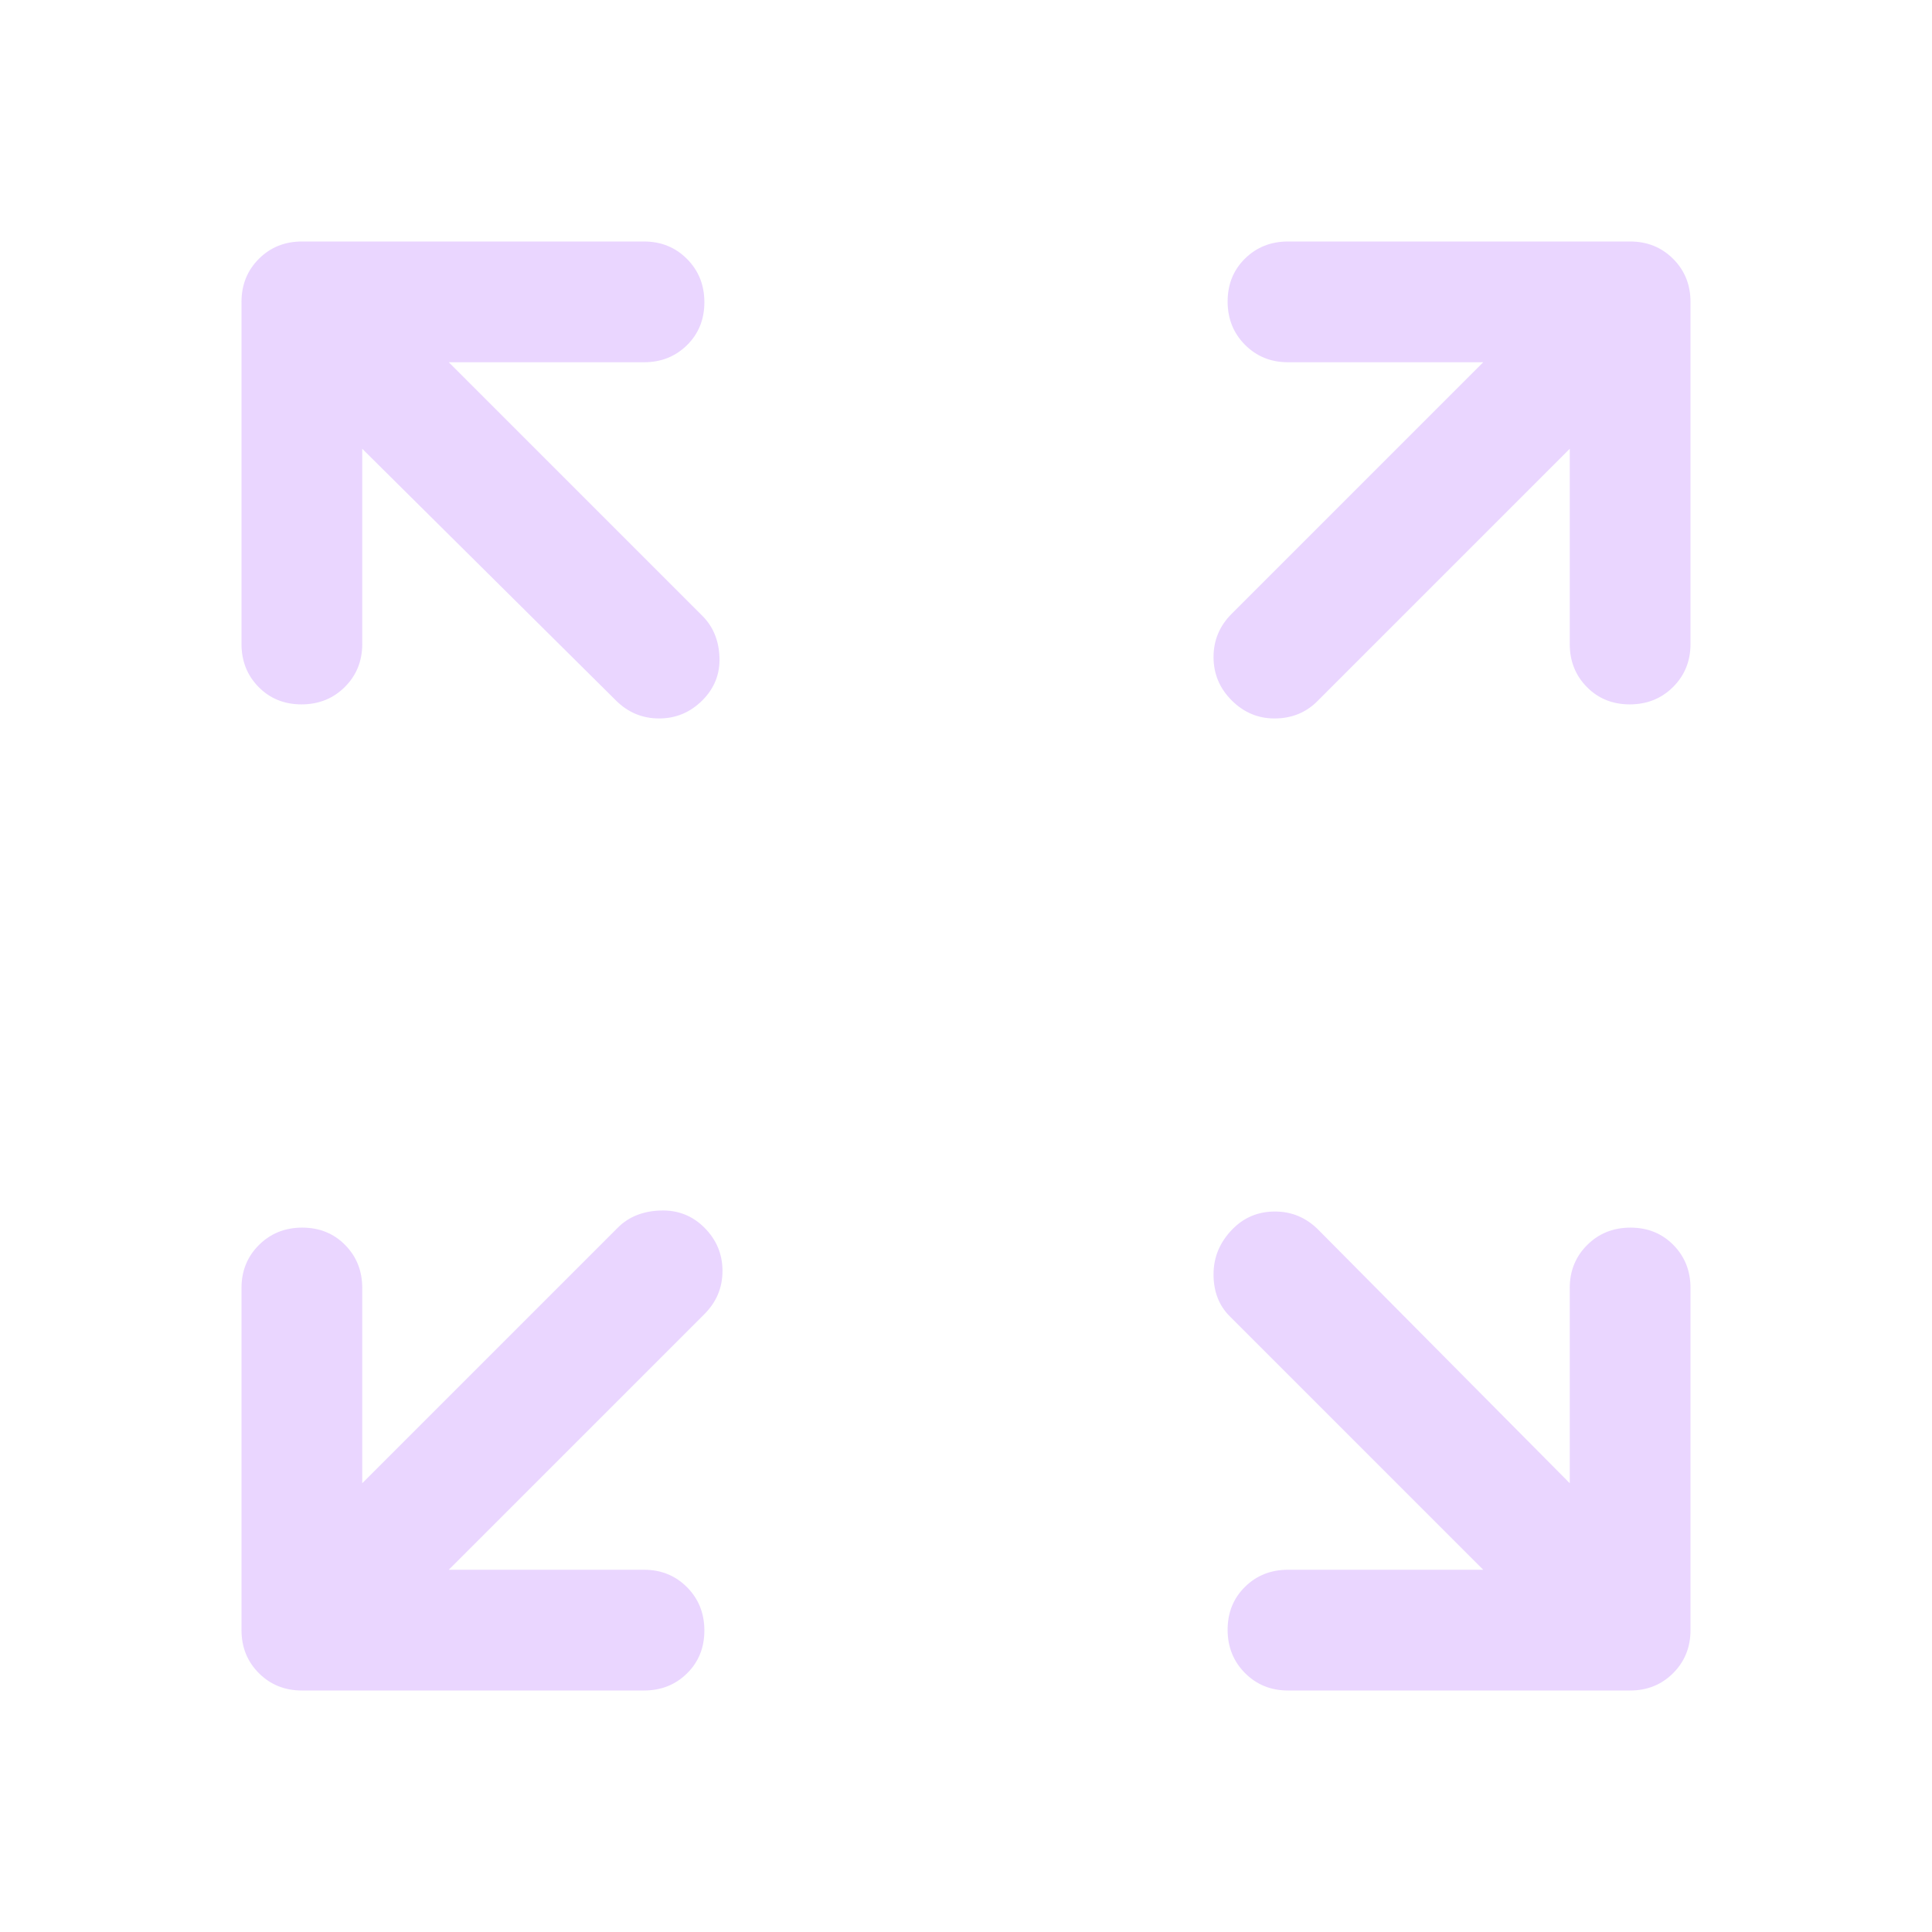
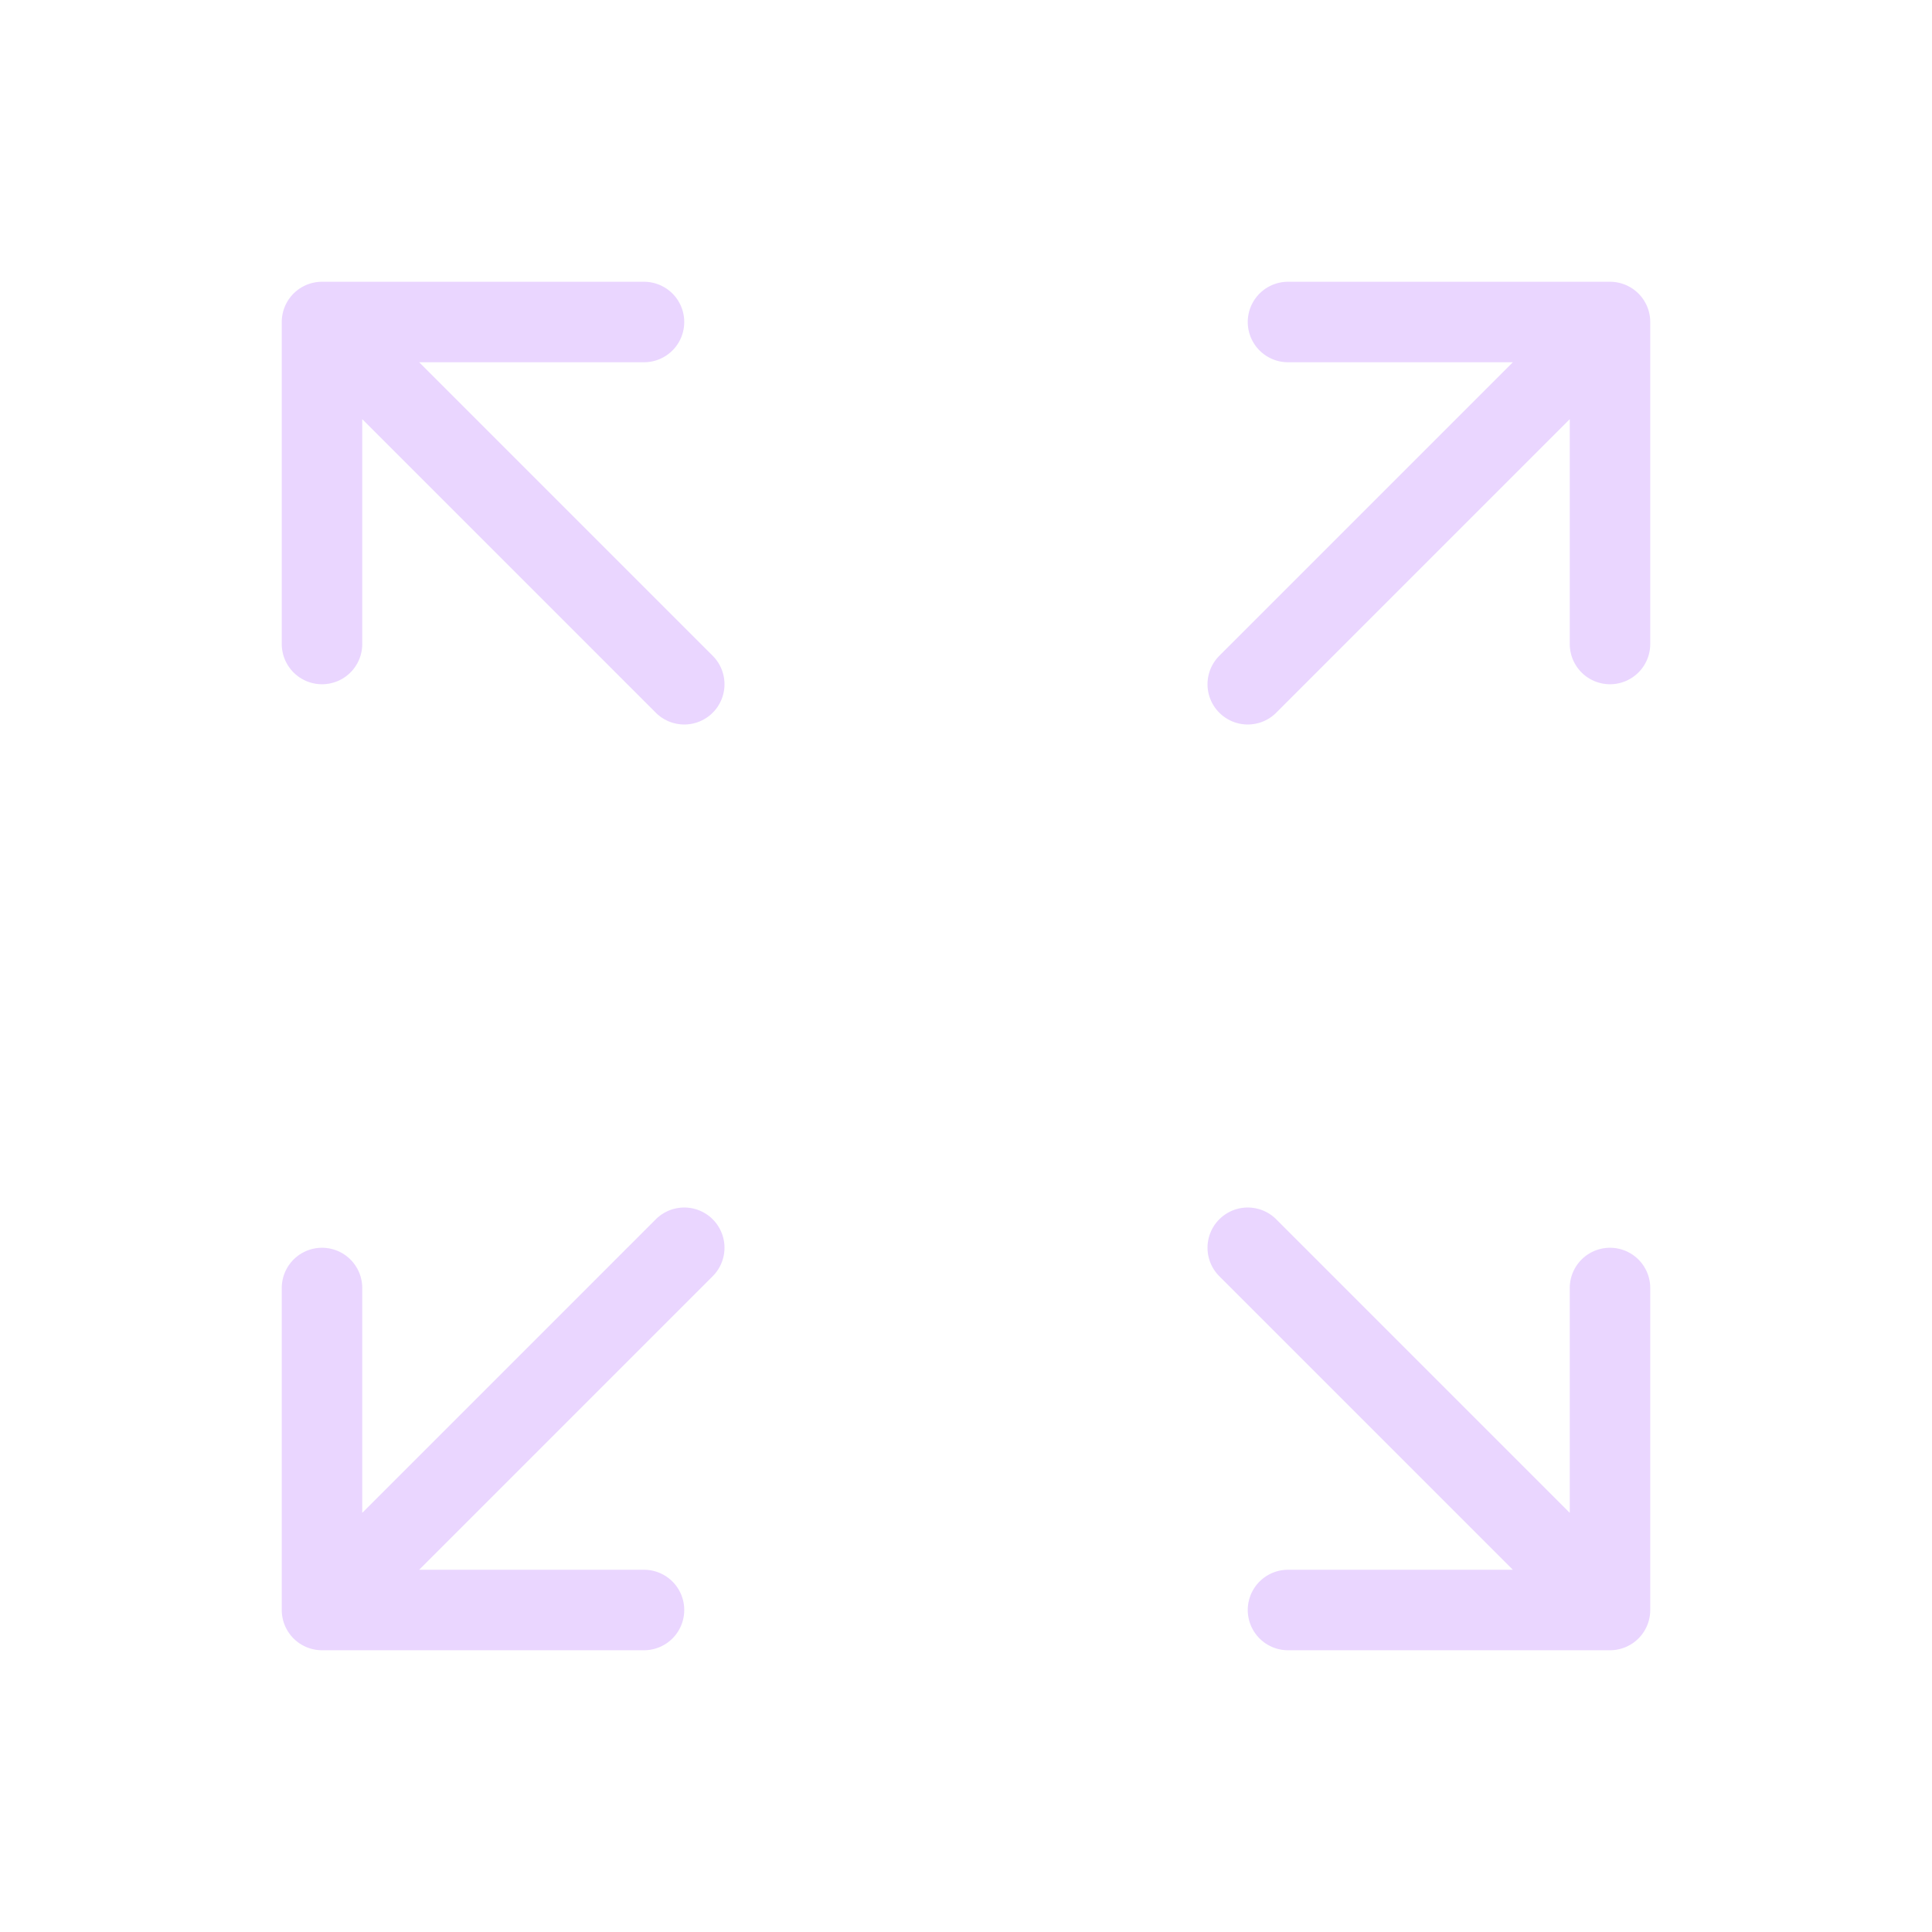
- <svg xmlns="http://www.w3.org/2000/svg" height="48" viewBox="0 -960 960 960" width="48" fill="#cc99ff66">
-   <path d="M149.825-610Q137-610 128.5-618.625T120-640v-170q0-12.75 8.625-21.375T150-840h170q12.75 0 21.375 8.675 8.625 8.676 8.625 21.5 0 12.825-8.625 21.325T320-780h-97l126 126q8 8 8.5 20.5T349-612q-9 9-21.5 9t-21.5-9L180-737v97q0 12.75-8.675 21.375-8.676 8.625-21.5 8.625ZM612-612q-9-9-9-21.5t9-21.5l125-125h-97q-12.75 0-21.375-8.675-8.625-8.676-8.625-21.5 0-12.825 8.625-21.325T640-840h170q12.75 0 21.375 8.625T840-810v170q0 12.75-8.675 21.375-8.676 8.625-21.5 8.625-12.825 0-21.325-8.625T780-640v-97L654-611q-8.442 8-20.721 8T612-612Zm28 492q-12.75 0-21.375-8.675-8.625-8.676-8.625-21.5 0-12.825 8.625-21.325T640-180h97L611-306q-8-8-8-20.8t9.391-22.4Q621-358 633.5-358q12.5 0 21.5 9l125 126v-97q0-12.75 8.675-21.375 8.676-8.625 21.5-8.625 12.825 0 21.325 8.625T840-320v170q0 12.75-8.625 21.375T810-120H640Zm-490 0q-12.75 0-21.375-8.625T120-150v-170q0-12.75 8.675-21.375 8.676-8.625 21.5-8.625 12.825 0 21.325 8.625T180-320v97l127-127q8-8 21-8.5t22 8.5q9 9 9 21.5t-9 21.5L223-180h97q12.75 0 21.375 8.675 8.625 8.676 8.625 21.5 0 12.825-8.625 21.325T320-120H150Z" />
+ <svg xmlns="http://www.w3.org/2000/svg" viewBox="0 0 48 48" stroke="#c9f6" stroke-width="2" fill="none" stroke-linecap="round" stroke-linejoin="round">
+   <path d="  M 8,8  v 8  m 0,16  v 8  h 8  m 16,0  h 8  v -8  m 0,-16  v -8  h -8  m -16,0  h -8  l 9,9  m 14,14  l 9,9  m 0,-32  l -9,9  m -14,14  l -9,9  " />
</svg>
